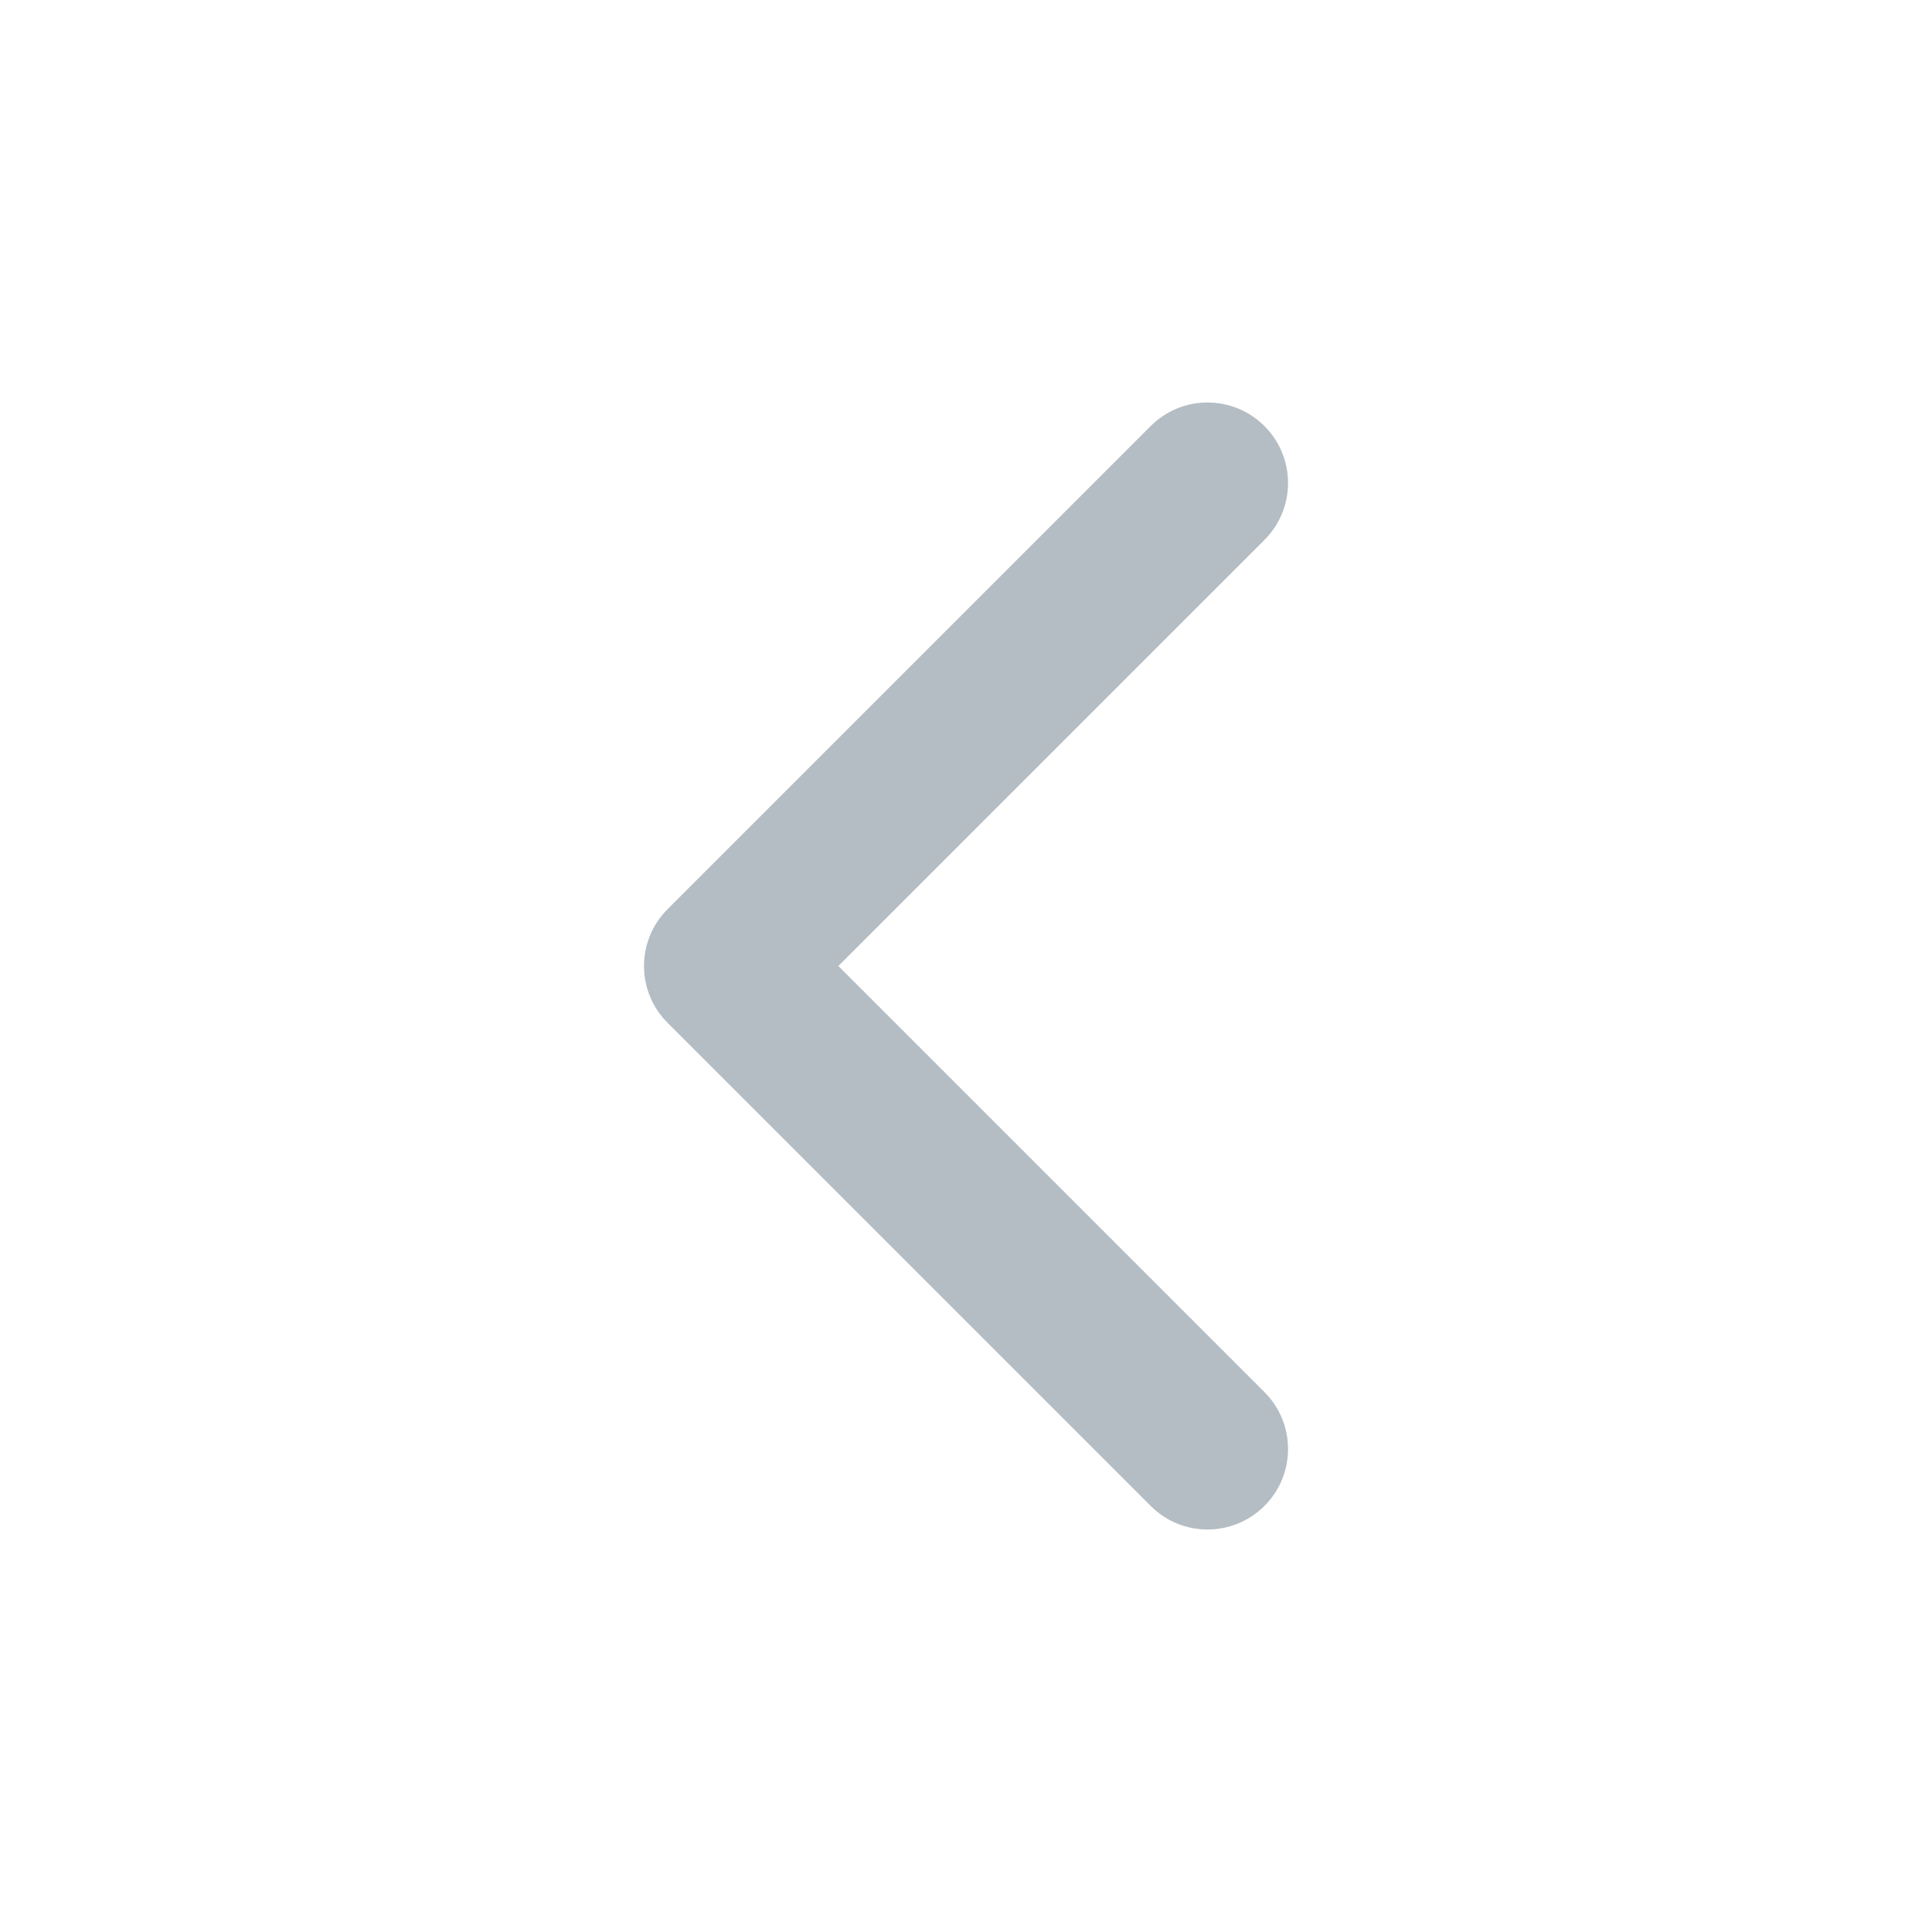
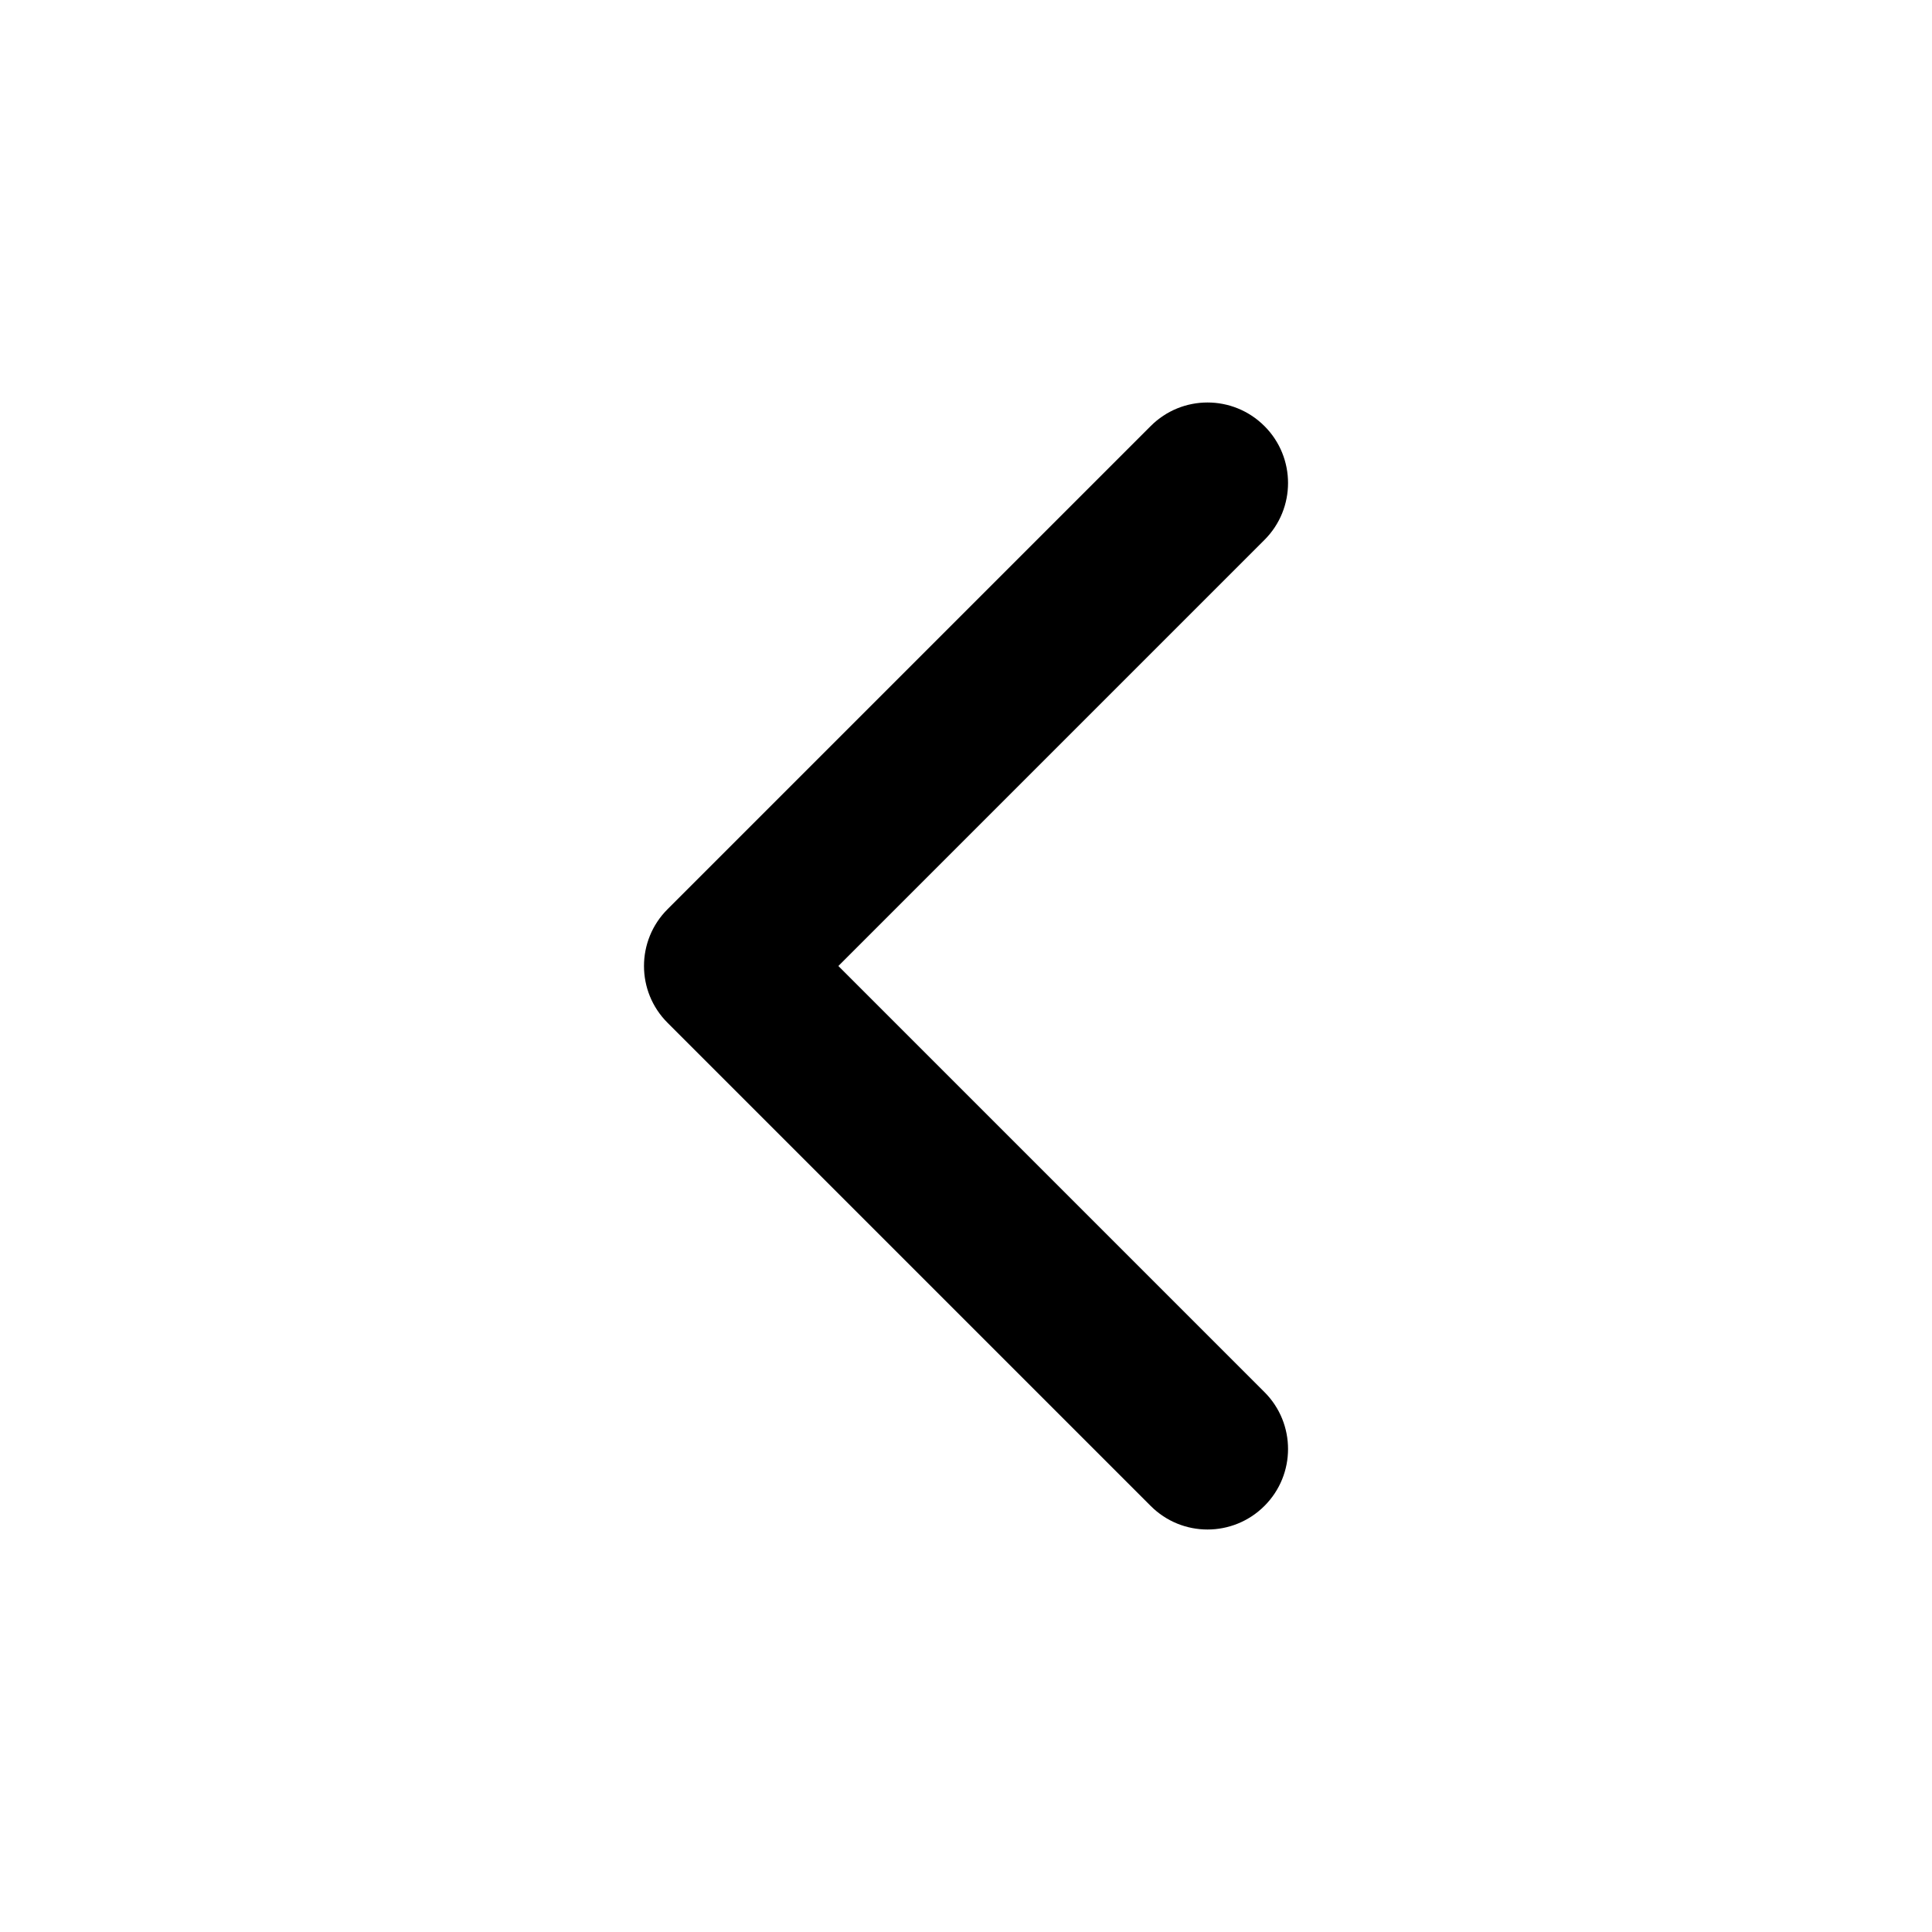
<svg xmlns="http://www.w3.org/2000/svg" width="16" height="16" viewBox="0 0 16 16" fill="none">
-   <path fill-rule="evenodd" clip-rule="evenodd" d="M10.472 3.529C10.211 3.268 9.789 3.268 9.529 3.529L5.529 7.529C5.268 7.789 5.268 8.211 5.529 8.471L9.529 12.471C9.789 12.732 10.211 12.732 10.472 12.471C10.732 12.211 10.732 11.789 10.472 11.529L6.943 8L10.472 4.471C10.732 4.211 10.732 3.789 10.472 3.529Z" fill="#B4BDC4" />
+   <path fill-rule="evenodd" clip-rule="evenodd" d="M10.472 3.529C10.211 3.268 9.789 3.268 9.529 3.529L5.529 7.529C5.268 7.789 5.268 8.211 5.529 8.471L9.529 12.471C9.789 12.732 10.211 12.732 10.472 12.471C10.732 12.211 10.732 11.789 10.472 11.529L6.943 8L10.472 4.471C10.732 4.211 10.732 3.789 10.472 3.529Z" fill="currentColor" />
</svg>
